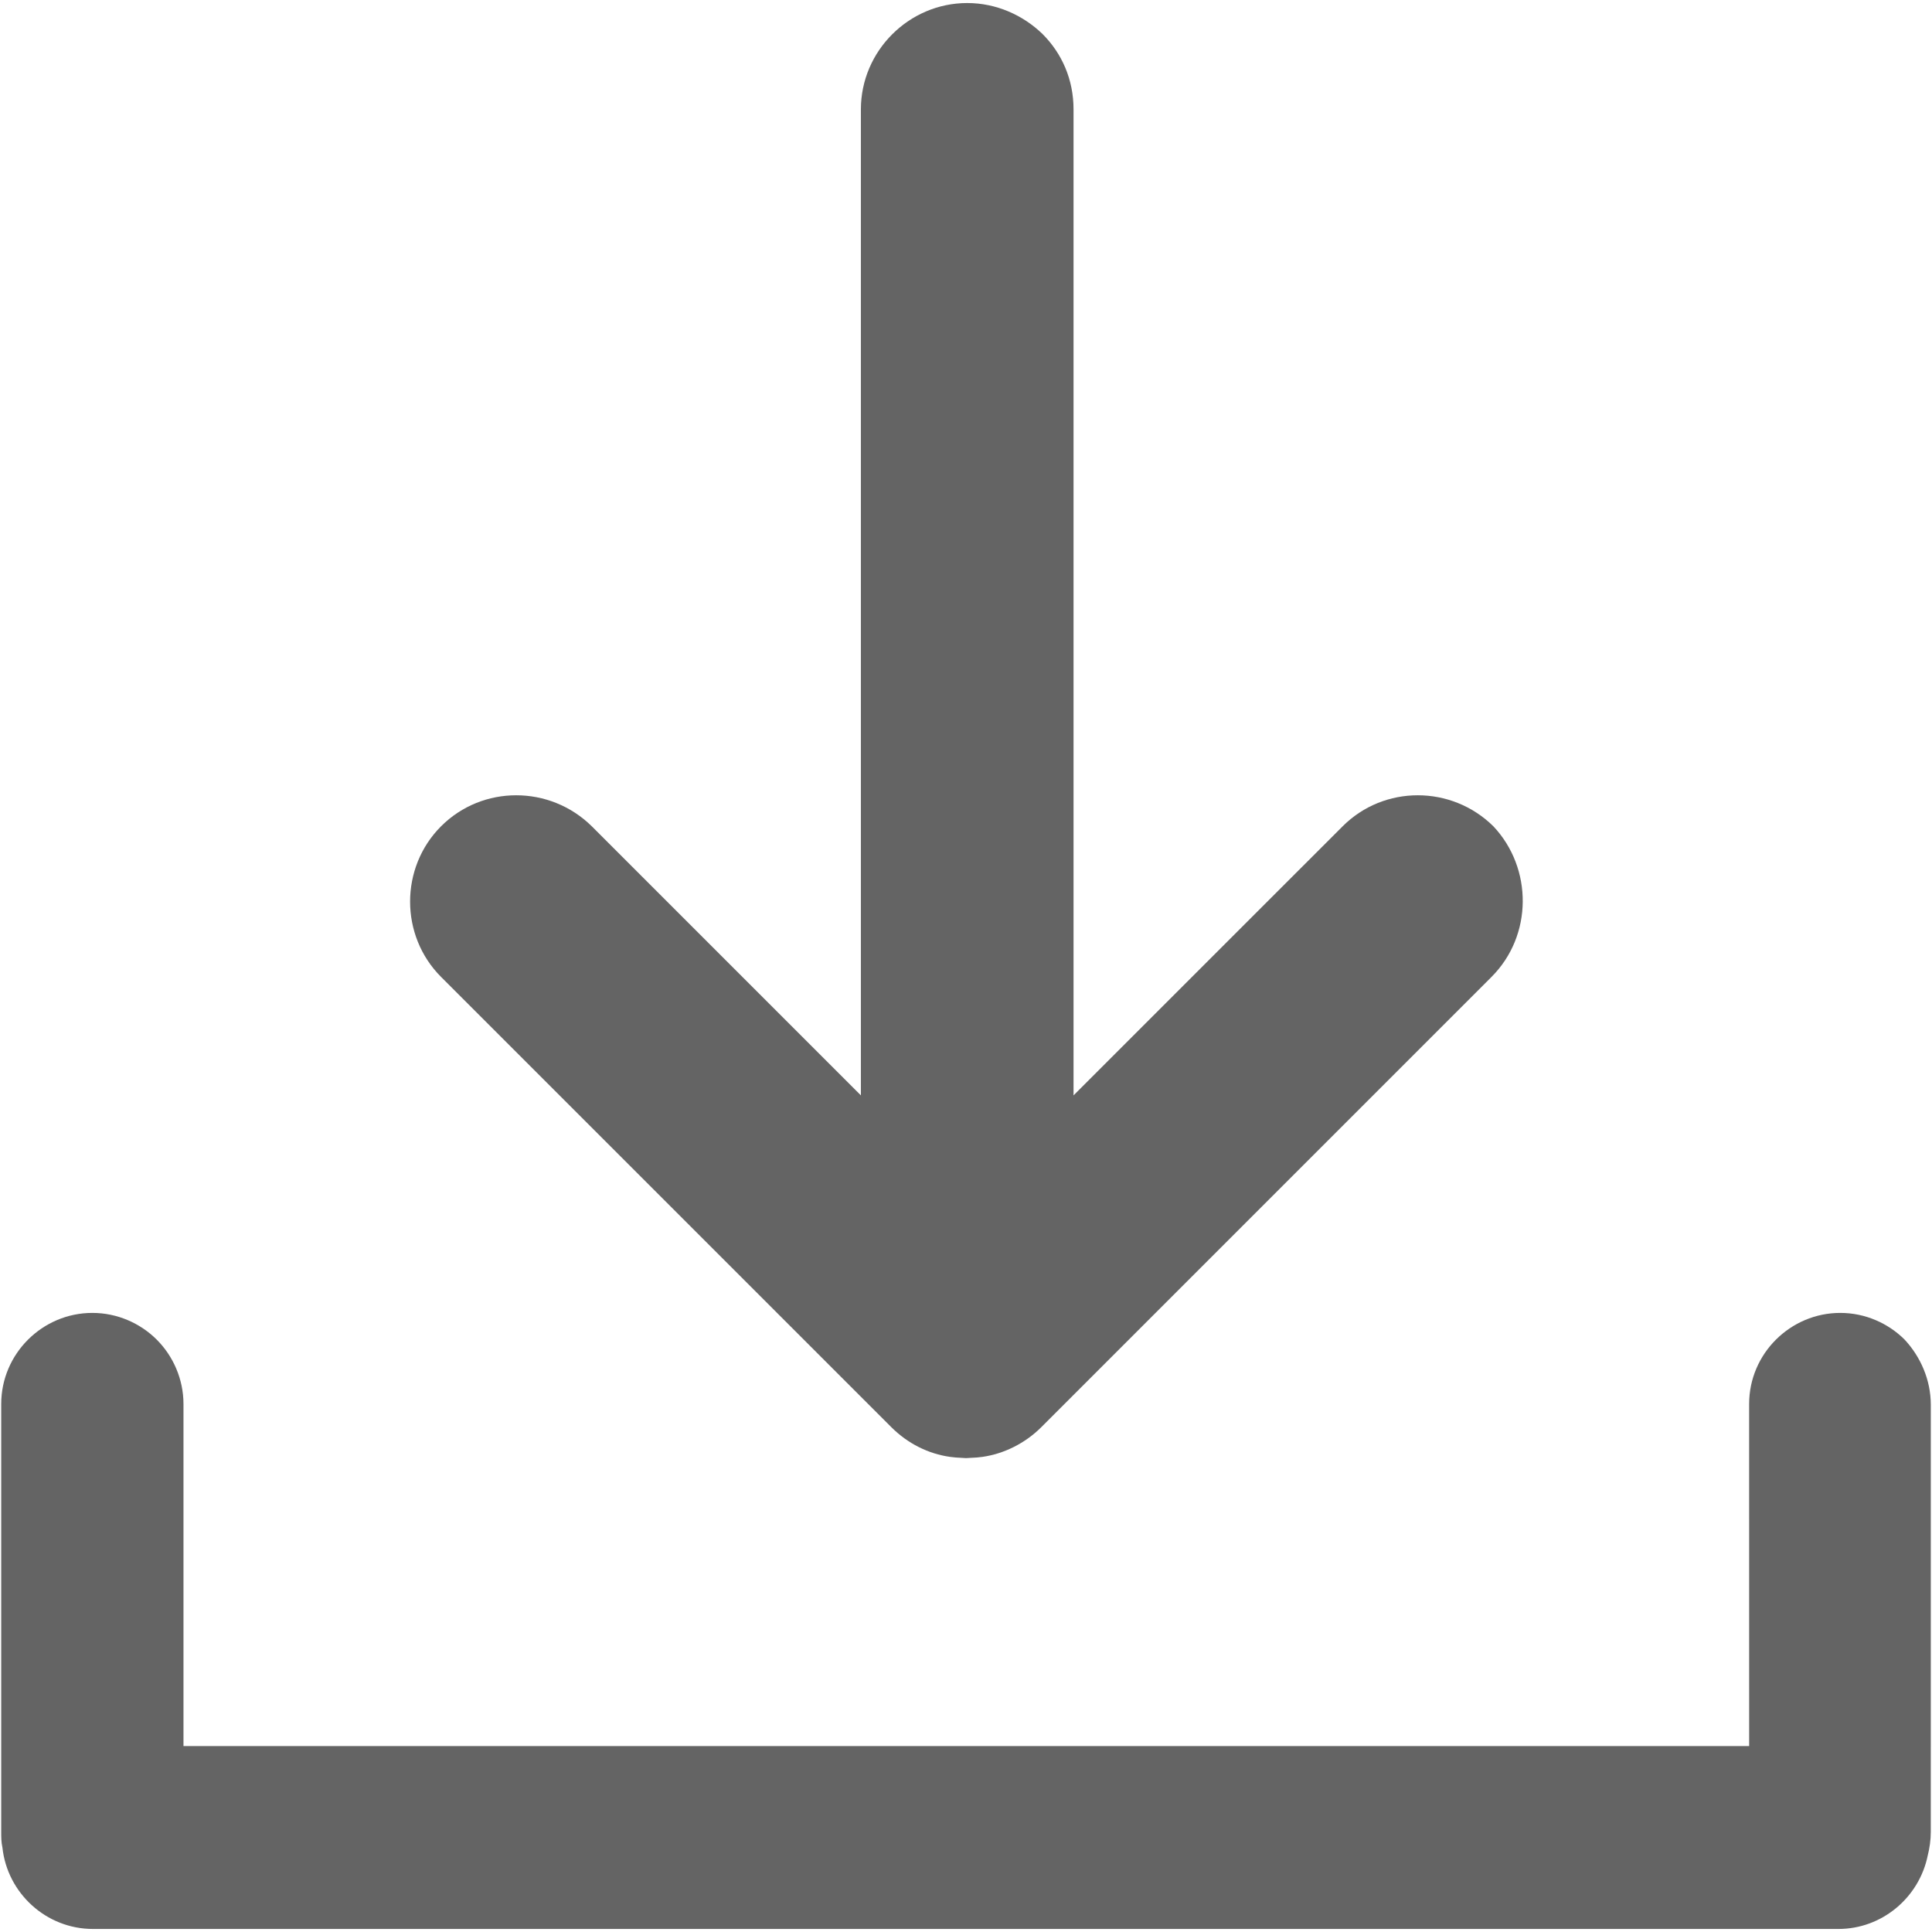
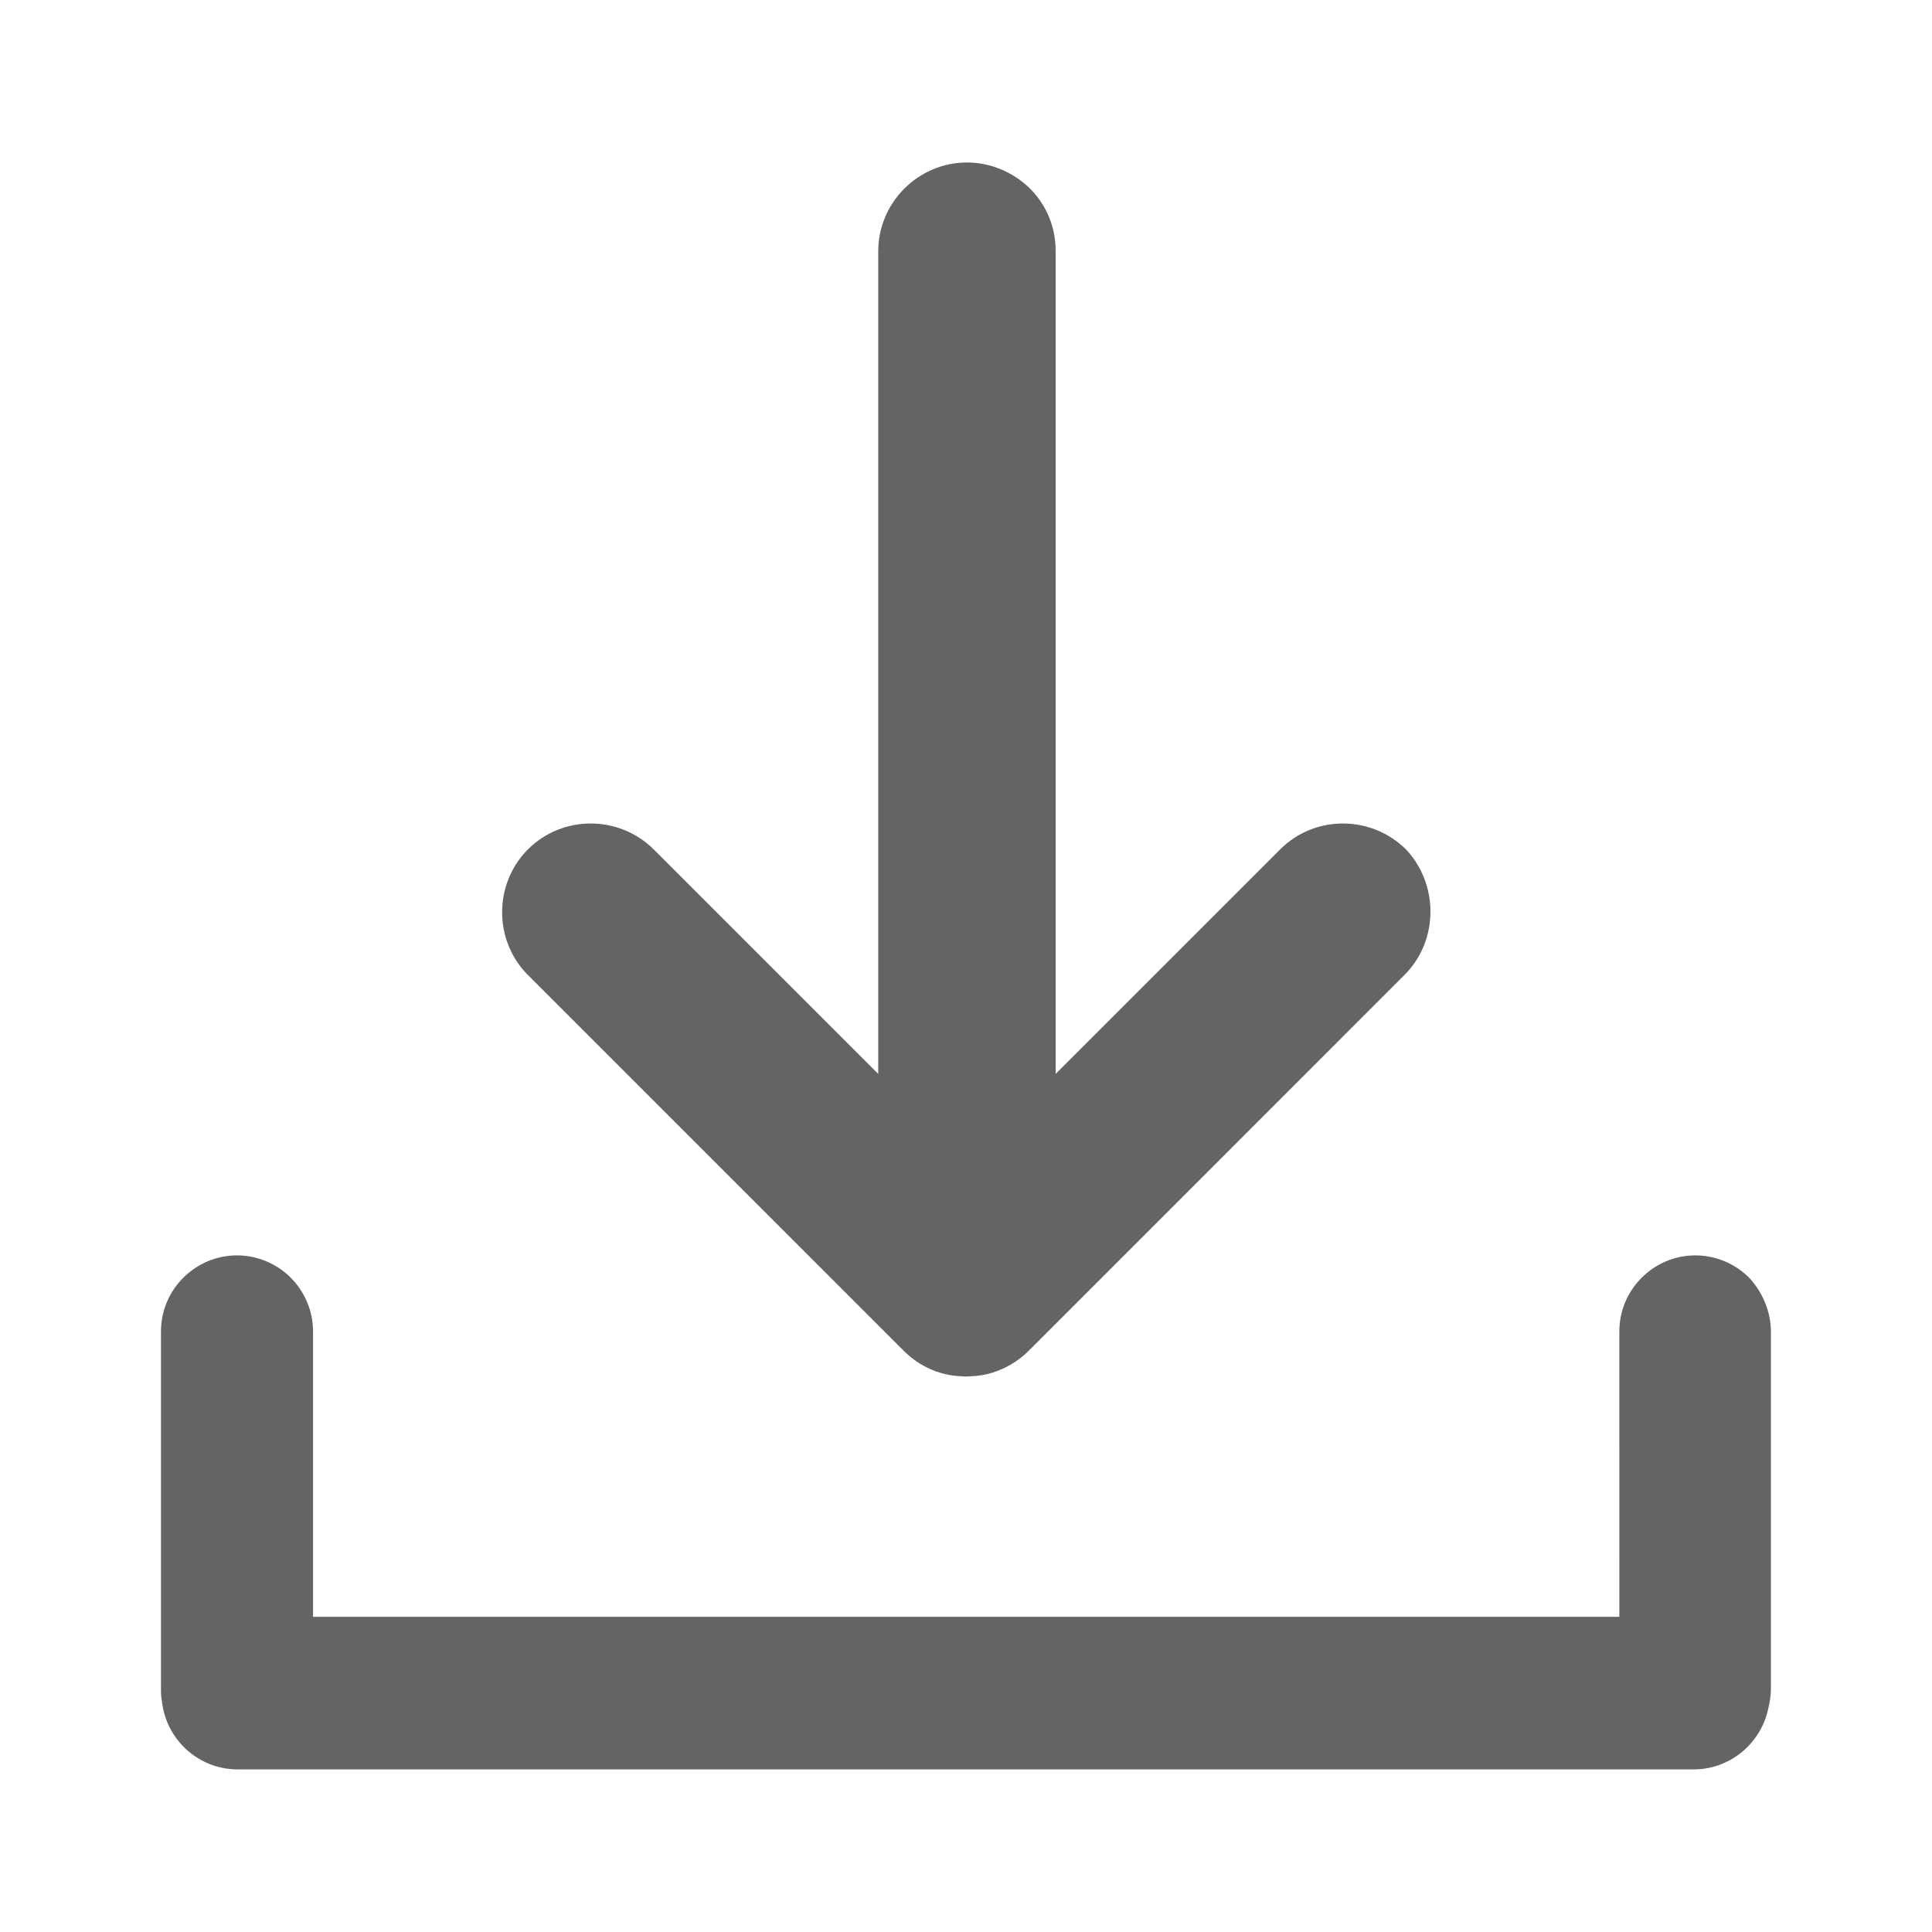
- <svg xmlns="http://www.w3.org/2000/svg" width="318" height="318" viewBox="0 0 318 318">
-   <path id="Path" fill="#646464" stroke="none" d="M 160.802 239.898 L 161.7 239.797 C 165.2 239.3 168.7 237.6 171.4 234.9 L 171.802 234.5 L 245.497 160.797 C 252.3 154 252.3 142.9 245.8 136 C 238.9 129.2 227.8 129.2 221 136 L 176.7 180.297 L 176.7 18 C 176.7 13.1 174.8 8.8 171.6 5.6 C 168.4 2.5 164 0.5 159.2 0.5 C 149.6 0.5 141.7 8.4 141.7 18 L 141.7 180.297 L 97.403 136 C 90.5 129.2 79.4 129.2 72.6 136 C 69.2 139.4 67.5 143.9 67.5 148.4 C 67.5 152.9 69.2 157.4 72.6 160.8 L 146.302 234.5 L 146.7 234.898 C 149.4 237.6 152.8 239.3 156.4 239.8 L 157.302 239.898 L 158.997 240 Z M 302.598 317.5 C 309.8 317.5 315.9 312.3 317.3 305.4 C 317.6 304.2 317.8 302.9 317.8 301.5 L 317.802 231.203 C 317.8 227.1 316.1 223.3 313.5 220.5 C 310.8 217.8 307 216.1 302.9 216.1 C 294.7 216.1 287.9 222.8 287.9 231.1 L 287.903 287.398 L 30.2 287.398 L 30.2 231.102 C 30.2 227 28.5 223.2 25.8 220.5 C 23.1 217.8 19.3 216.1 15.2 216.1 C 7 216.1 0.2 222.8 0.2 231.1 L 0.2 301.398 C 0.2 302.4 0.2 303.2 0.4 304.1 C 1.2 311.6 7.6 317.5 15.3 317.5 Z" />
+ <svg xmlns="http://www.w3.org/2000/svg" width="24" height="24" viewBox="0 0 24 24">
+   <path fill="#646464" transform="matrix(0.06297 0 0 0.06297 1.987 1.987)" d="M 160.802 239.898 L 161.7 239.797 C 165.2 239.3 168.7 237.6 171.4 234.9 L 171.802 234.5 L 245.497 160.797 C 252.3 154 252.3 142.9 245.8 136 C 238.9 129.2 227.8 129.2 221 136 L 176.7 180.297 L 176.7 18 C 176.7 13.1 174.8 8.8 171.6 5.6 C 168.4 2.5 164 0.5 159.2 0.5 C 149.6 0.5 141.7 8.4 141.7 18 L 141.7 180.297 L 97.403 136 C 90.5 129.2 79.4 129.2 72.6 136 C 69.2 139.4 67.5 143.9 67.5 148.4 C 67.5 152.9 69.2 157.4 72.6 160.8 L 146.302 234.5 L 146.7 234.898 C 149.4 237.6 152.8 239.3 156.4 239.8 L 157.302 239.898 L 158.997 240 Z M 302.598 317.5 C 309.8 317.5 315.9 312.3 317.3 305.4 C 317.6 304.2 317.8 302.9 317.8 301.5 L 317.802 231.203 C 317.8 227.1 316.1 223.3 313.5 220.5 C 310.8 217.8 307 216.1 302.9 216.1 C 294.7 216.1 287.9 222.8 287.9 231.1 L 287.903 287.398 L 30.2 287.398 L 30.2 231.102 C 30.2 227 28.5 223.2 25.8 220.5 C 23.1 217.8 19.3 216.1 15.2 216.1 C 7 216.1 0.2 222.8 0.2 231.1 L 0.2 301.398 C 0.2 302.4 0.2 303.2 0.4 304.1 C 1.2 311.6 7.6 317.5 15.3 317.5 Z" />
</svg>
